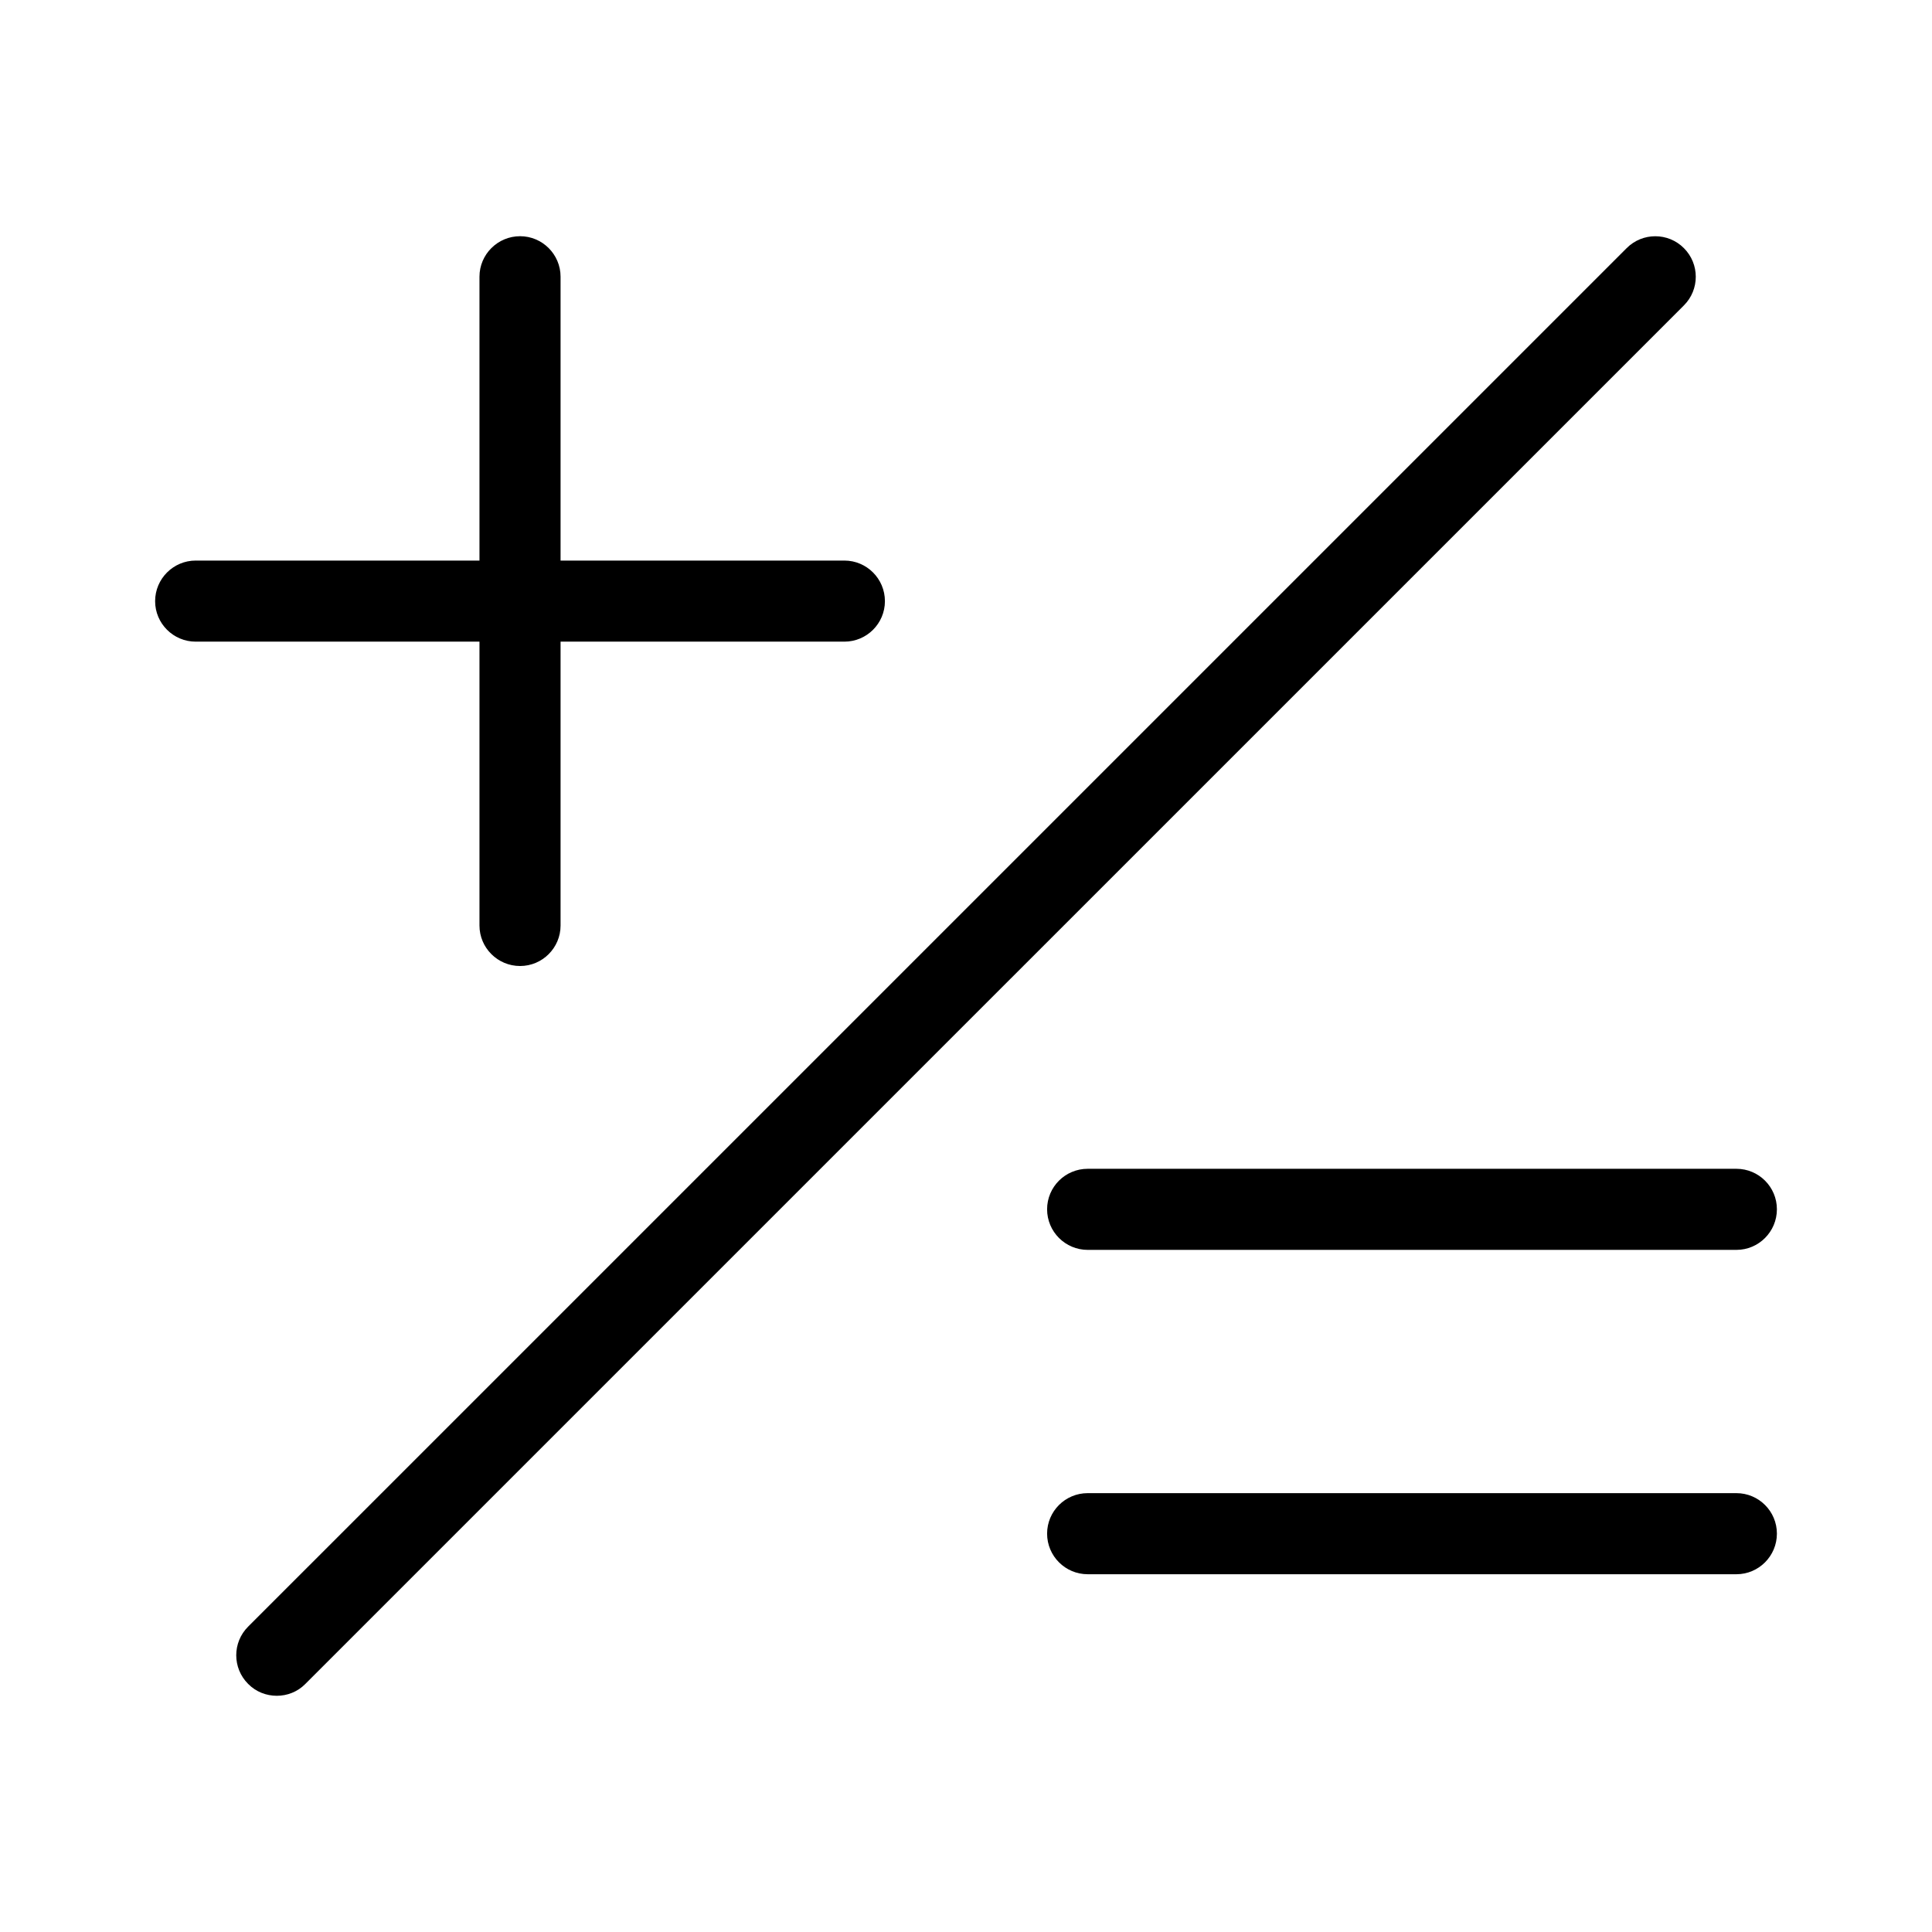
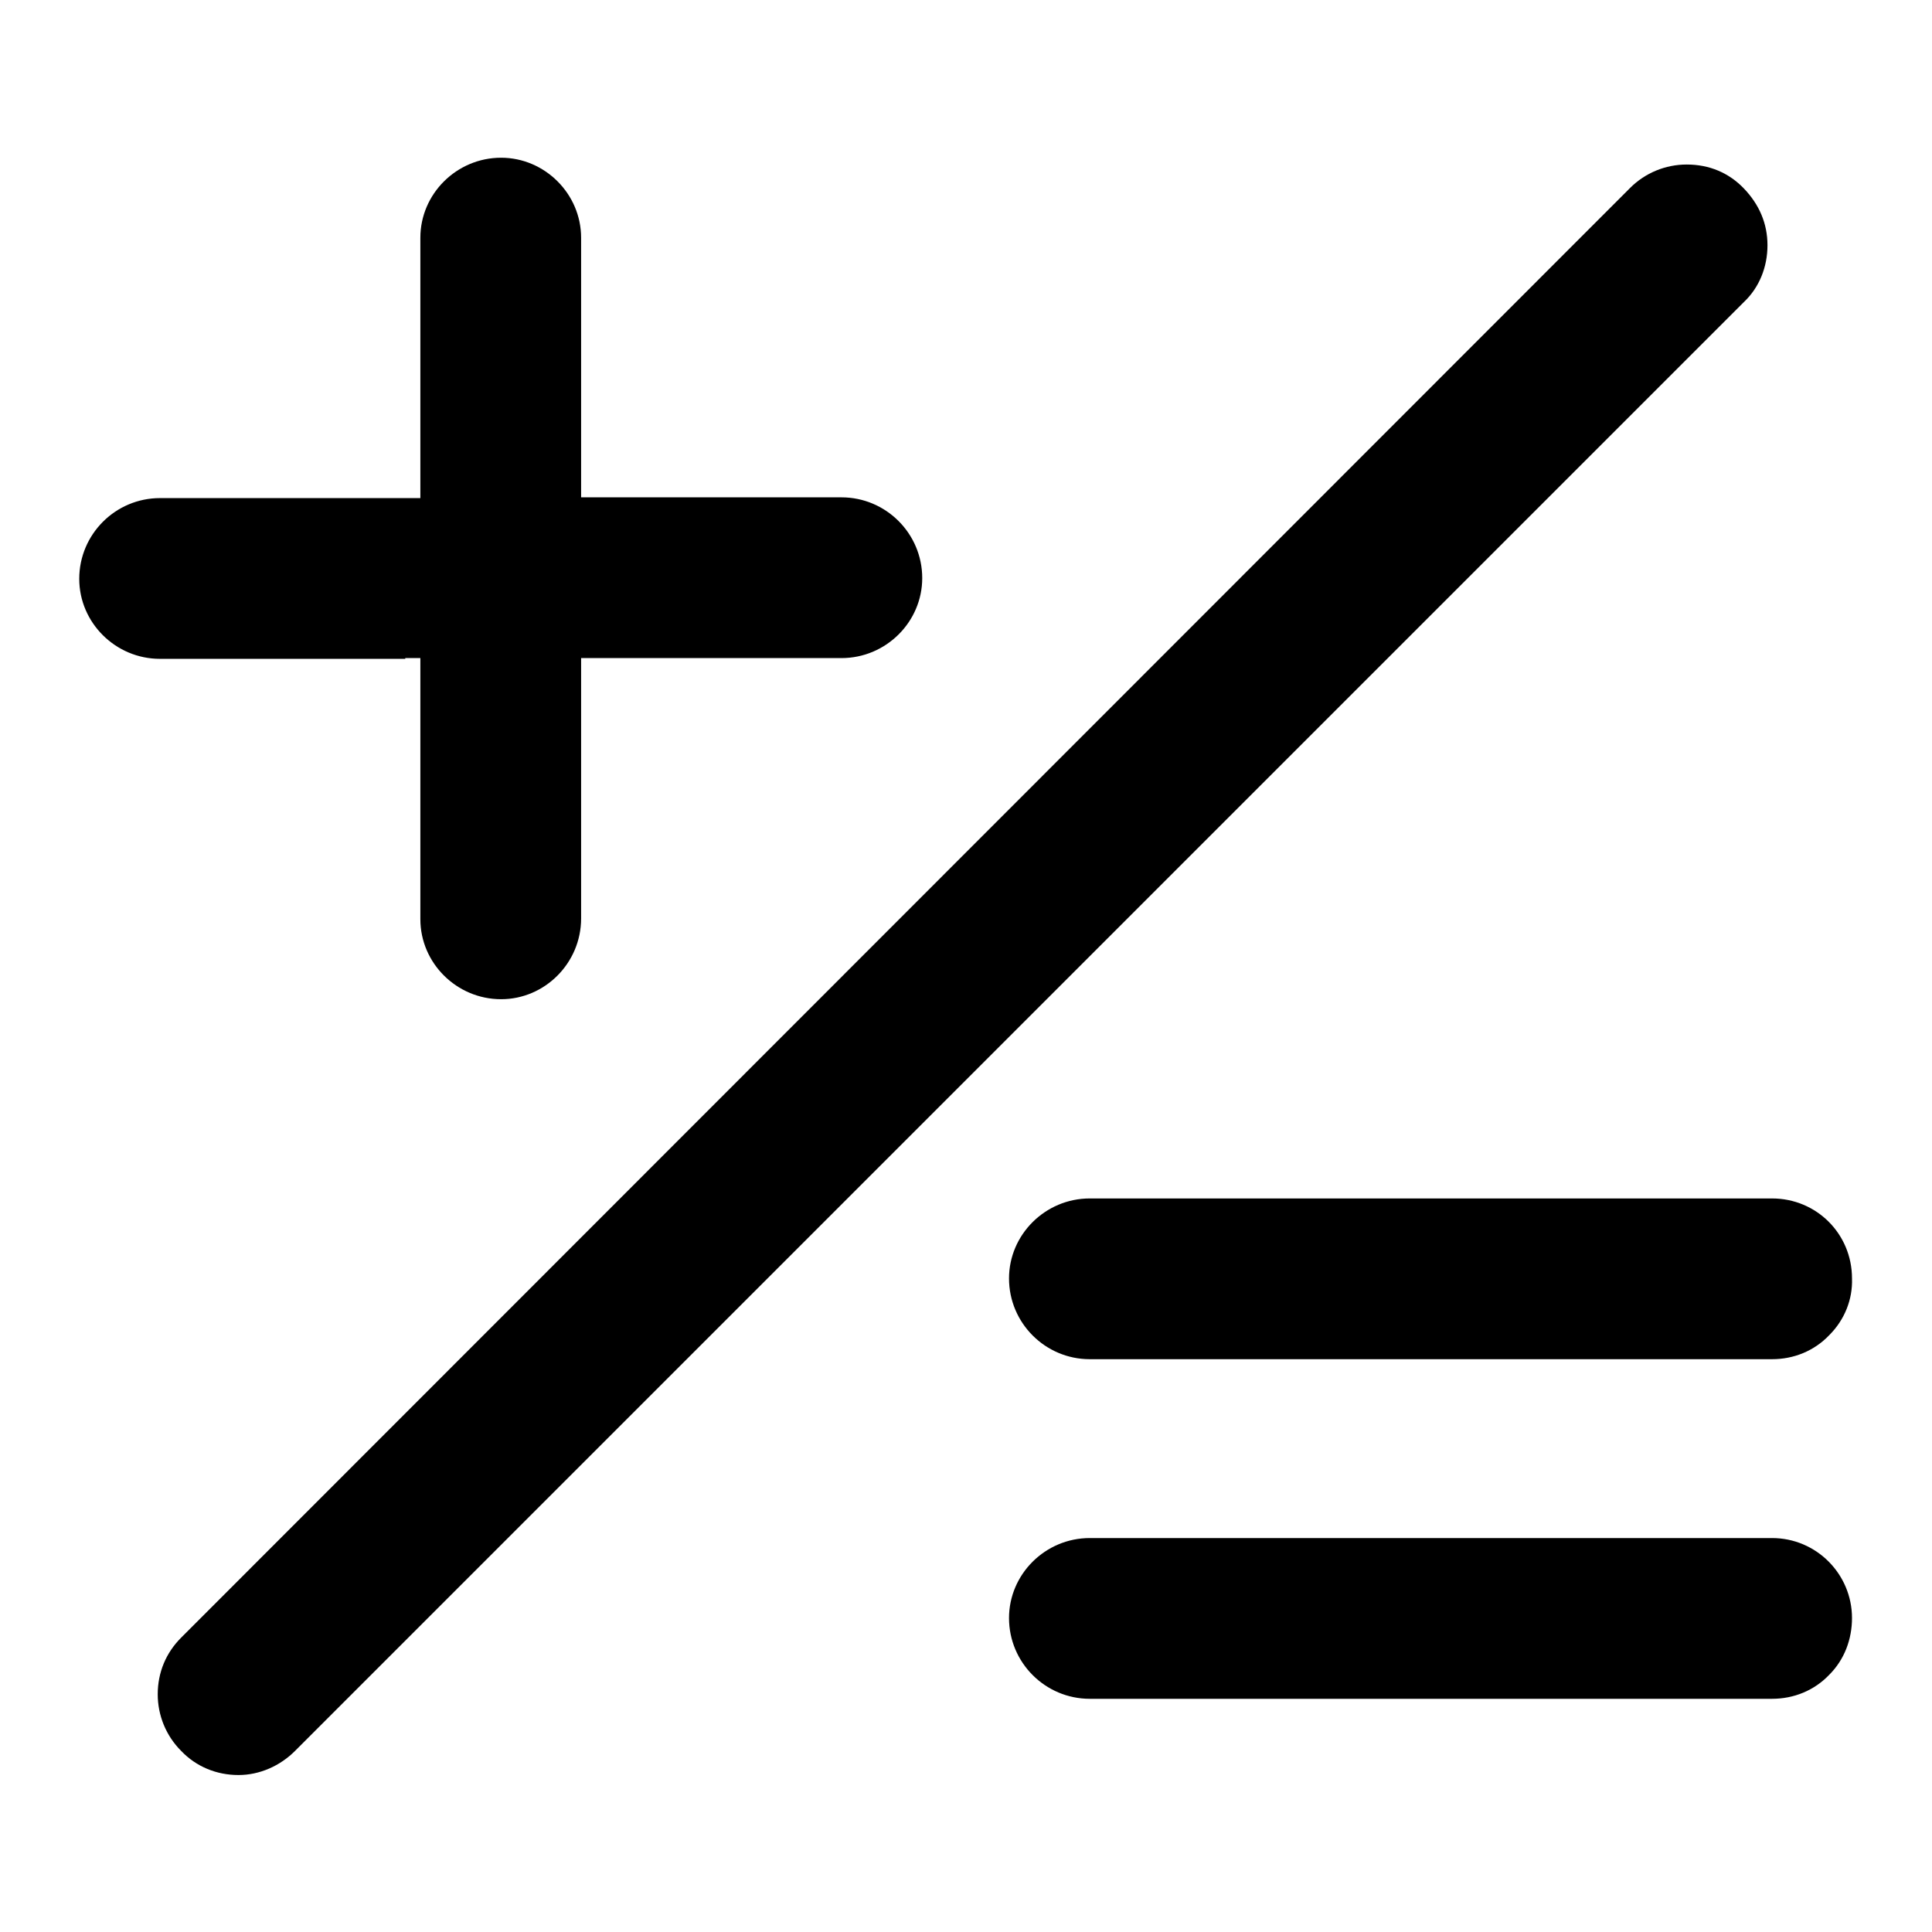
- <svg xmlns="http://www.w3.org/2000/svg" t="1645124738263" class="icon" viewBox="0 0 1024 1024" version="1.1" p-id="5063" width="200" height="200">
-   <defs>
-     <style type="text/css" />
-   </defs>
-   <path d="M892.499 161.875l-730.641 730.624c-4.141 4.238-9.673 6.299-15.142 6.299-5.517 0-11.049-2.063-15.205-6.299-8.394-8.394-8.394-21.969 0-30.347l730.657-730.641c8.362-8.394 21.969-8.394 30.332 0C900.893 139.889 900.893 153.496 892.499 161.875L892.499 161.875zM447.52 340.09 103.737 340.09c-11.864 0-21.521-9.625-21.521-21.458 0-11.864 9.658-21.521 21.521-21.521l343.783 0c11.88 0 21.506 9.658 21.506 21.521C469.026 330.464 459.4 340.09 447.52 340.09L447.52 340.09zM275.653 512.005c-11.88 0-21.521-9.642-21.521-21.458L254.131 146.653c0-11.8 9.642-21.458 21.521-21.458 11.832 0 21.458 9.658 21.458 21.458l0 343.895C297.11 502.364 287.484 512.005 275.653 512.005L275.653 512.005zM920.336 662.463l-343.831 0c-11.88 0-21.521-9.642-21.521-21.521 0-11.864 9.642-21.458 21.521-21.458l343.831 0c11.832 0 21.458 9.593 21.458 21.458C941.793 652.821 932.167 662.463 920.336 662.463L920.336 662.463zM920.336 834.378l-343.831 0c-11.88 0-21.521-9.642-21.521-21.521 0-11.864 9.642-21.458 21.521-21.458l343.831 0c11.832 0 21.458 9.593 21.458 21.458C941.793 824.737 932.167 834.378 920.336 834.378L920.336 834.378z" p-id="5064" />
+ <svg xmlns="http://www.w3.org/2000/svg" version="1.1" id="图层_1" x="0px" y="0px" viewBox="0 0 256 256" style="enable-background:new 0 0 256 256;" xml:space="preserve">
+   <g>
+     <path d="M234.8,158.8h-90.4c-5.9,0-10.7,4.8-10.7,10.6c0,5.9,4.8,10.7,10.7,10.7h90.4c2.9,0,5.6-1.1,7.6-3.2c2-2,3.1-4.7,3-7.5   C245.4,163.5,240.7,158.8,234.8,158.8z" />
+     <path d="M53.7,87.2h2v2v32.6c0,5.8,4.8,10.6,10.7,10.6c5.8,0,10.6-4.8,10.6-10.7V89.2v-2h2h32.5c5.9,0,10.7-4.8,10.7-10.6   c0-5.9-4.8-10.7-10.7-10.7H79h-2v-2V31.5c0-5.8-4.8-10.6-10.6-10.6c-5.9,0-10.7,4.8-10.7,10.6V64v2h-2H21.2   c-5.9,0-10.7,4.8-10.7,10.7c0,5.8,4.8,10.6,10.7,10.6H53.7z" />
+     <path d="M234.8,203.8h-90.4c-5.9,0-10.7,4.8-10.7,10.6c0,5.9,4.8,10.7,10.7,10.7h90.4c2.9,0,5.6-1.1,7.6-3.2c2-2,3-4.7,3-7.5   C245.4,208.6,240.7,203.8,234.8,203.8z" />
+     <path d="M223.5,21.8c-2.8,0-5.5,1.1-7.5,3.1L24,217c-2,2-3.1,4.6-3.1,7.5c0,2.8,1.1,5.5,3.1,7.5c2,2.1,4.7,3.2,7.6,3.2   c2.8,0,5.5-1.2,7.5-3.2l192-192c2-1.9,3.1-4.6,3.1-7.5c0-2.9-1.1-5.4-3.1-7.5C229.1,22.9,226.5,21.8,223.5,21.8z" />
+   </g>
</svg>
